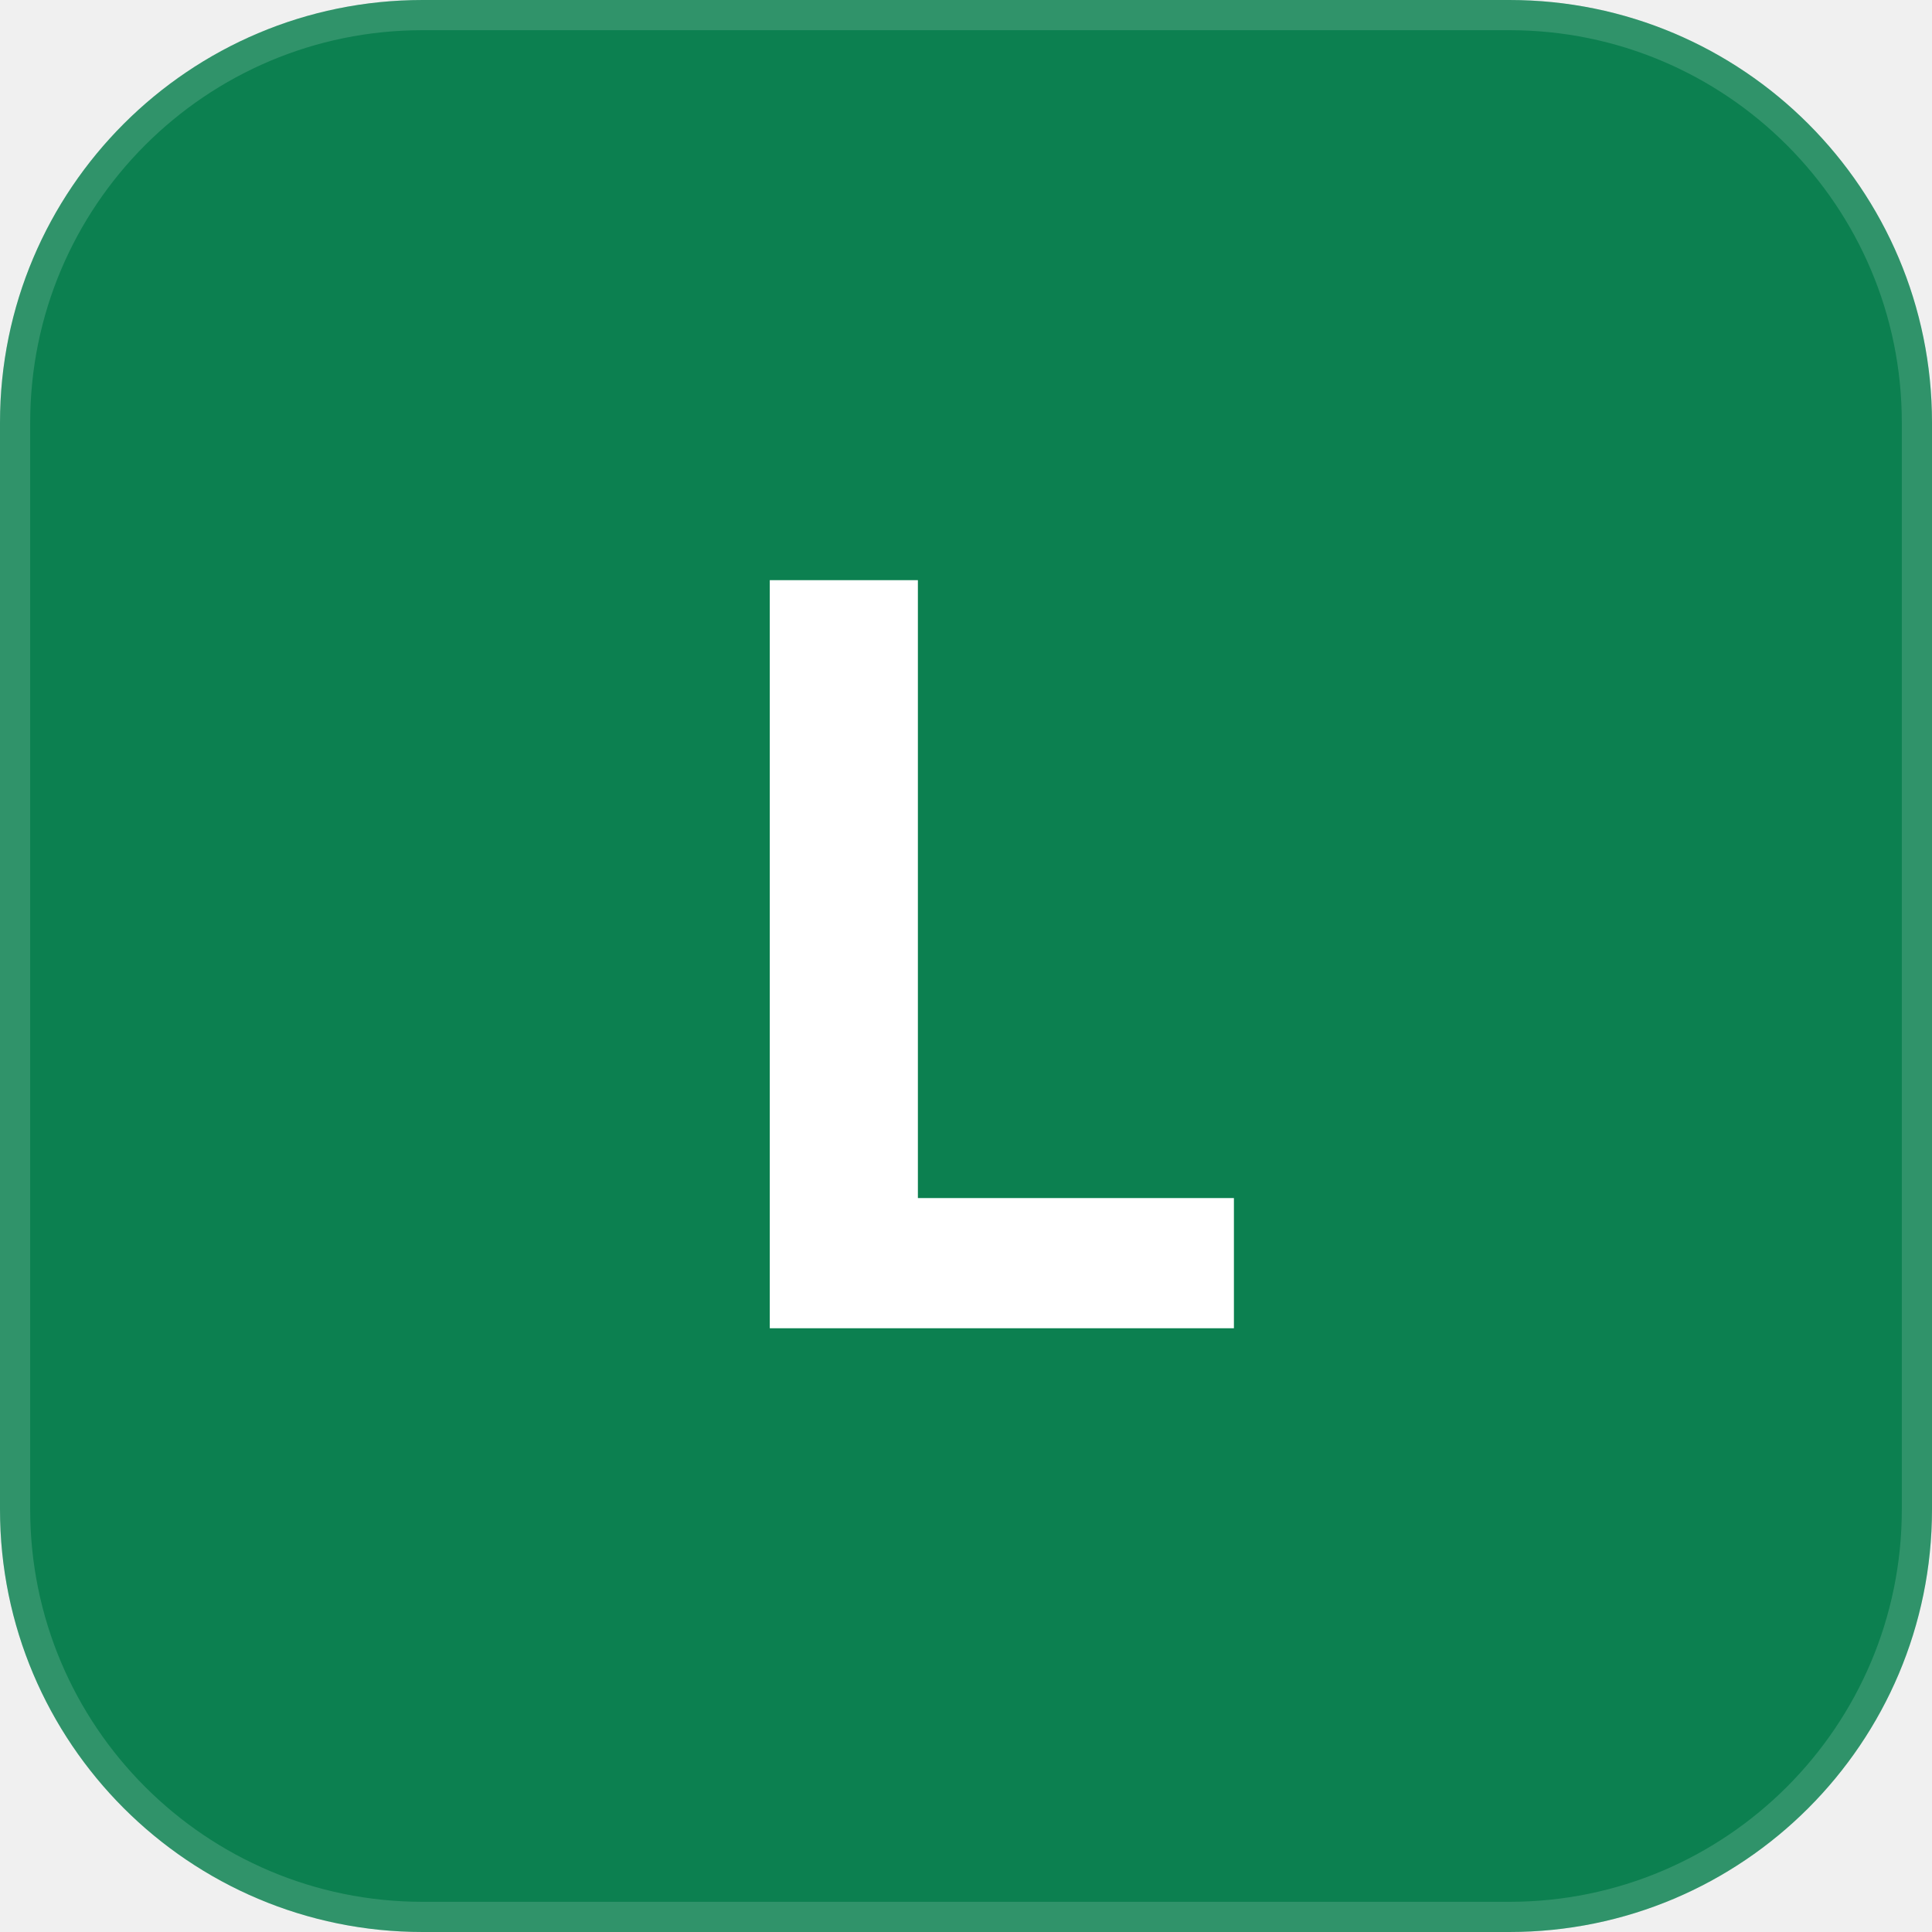
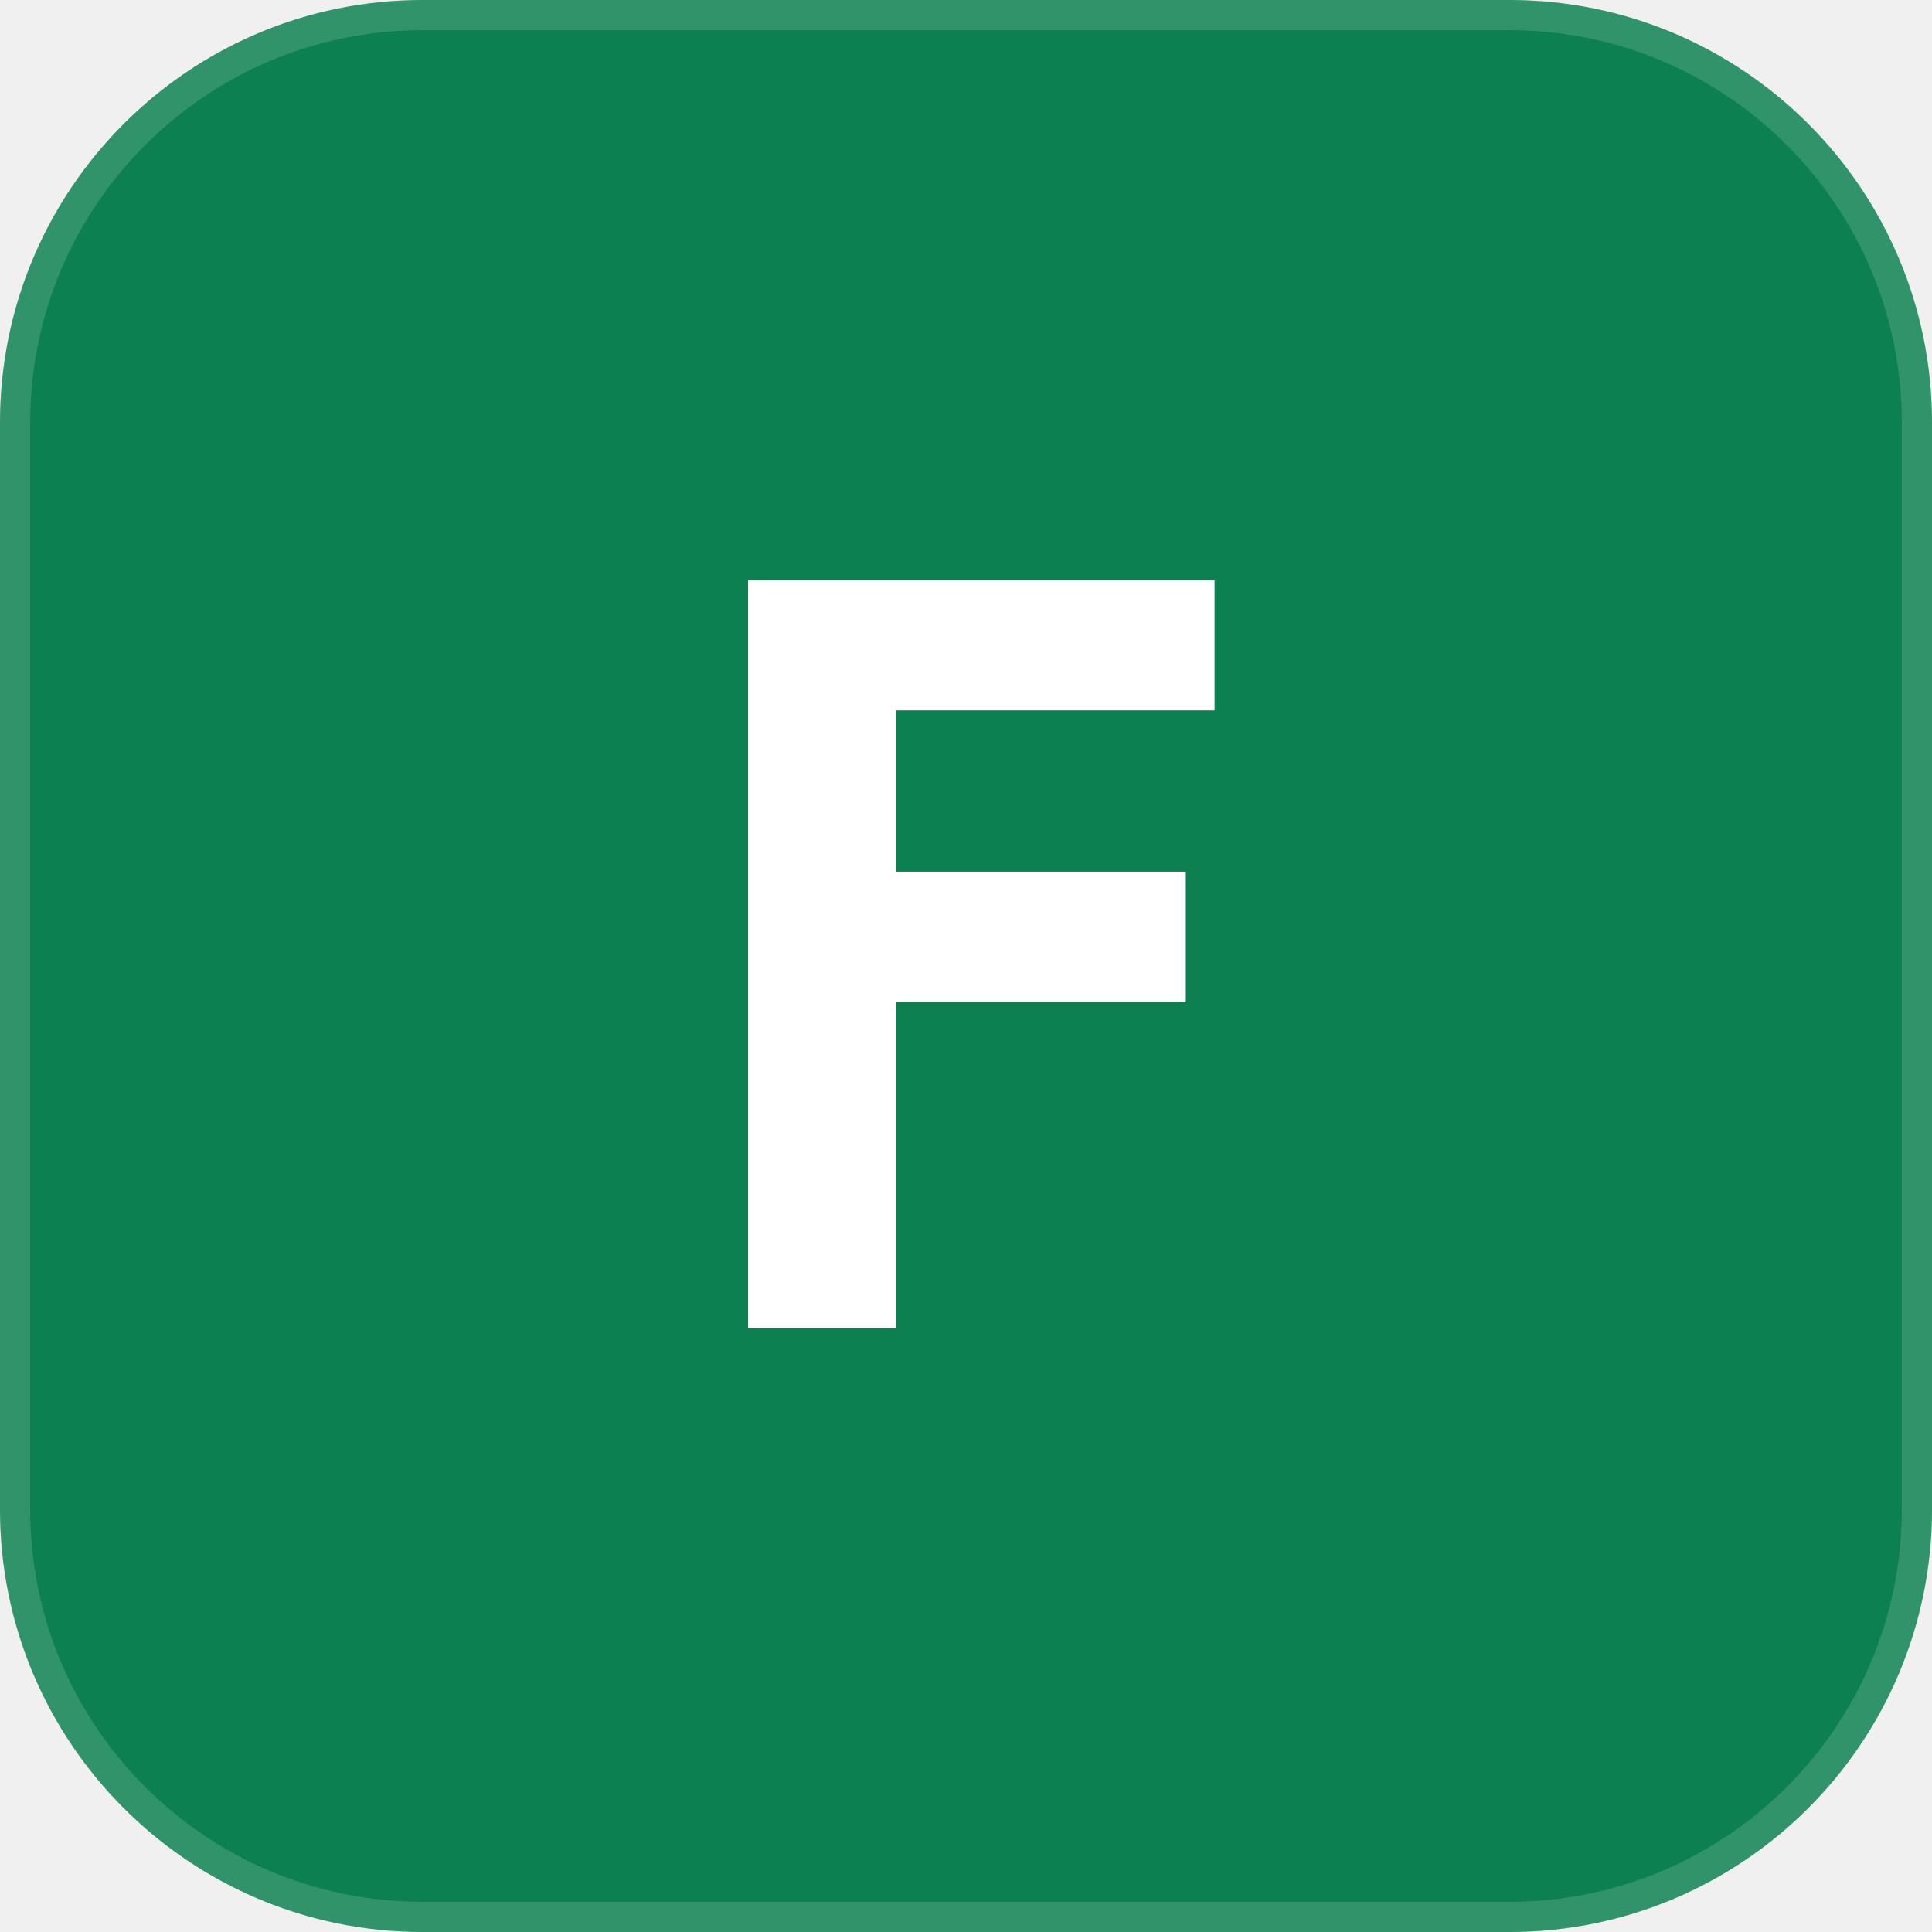
<svg xmlns="http://www.w3.org/2000/svg" viewBox="0 0 64 64">
  <rect width="64" height="64" rx="14" fill="#0c8050" />
  <rect x="0.5" y="0.5" width="63" height="63" rx="13.5" fill="none" stroke="#ffffff" stroke-opacity="0.15" stroke-width="1" />
-   <text x="32" y="44" font-family="ui-monospace, SFMono-Regular, Menlo, Consolas, monospace" font-size="34" font-weight="700" fill="#ffffff" text-anchor="middle">L</text>
+   <text x="32" y="44" font-family="ui-monospace, SFMono-Regular, Menlo, Consolas, monospace" font-size="34" font-weight="700" fill="#ffffff" text-anchor="middle">F</text>
</svg>
